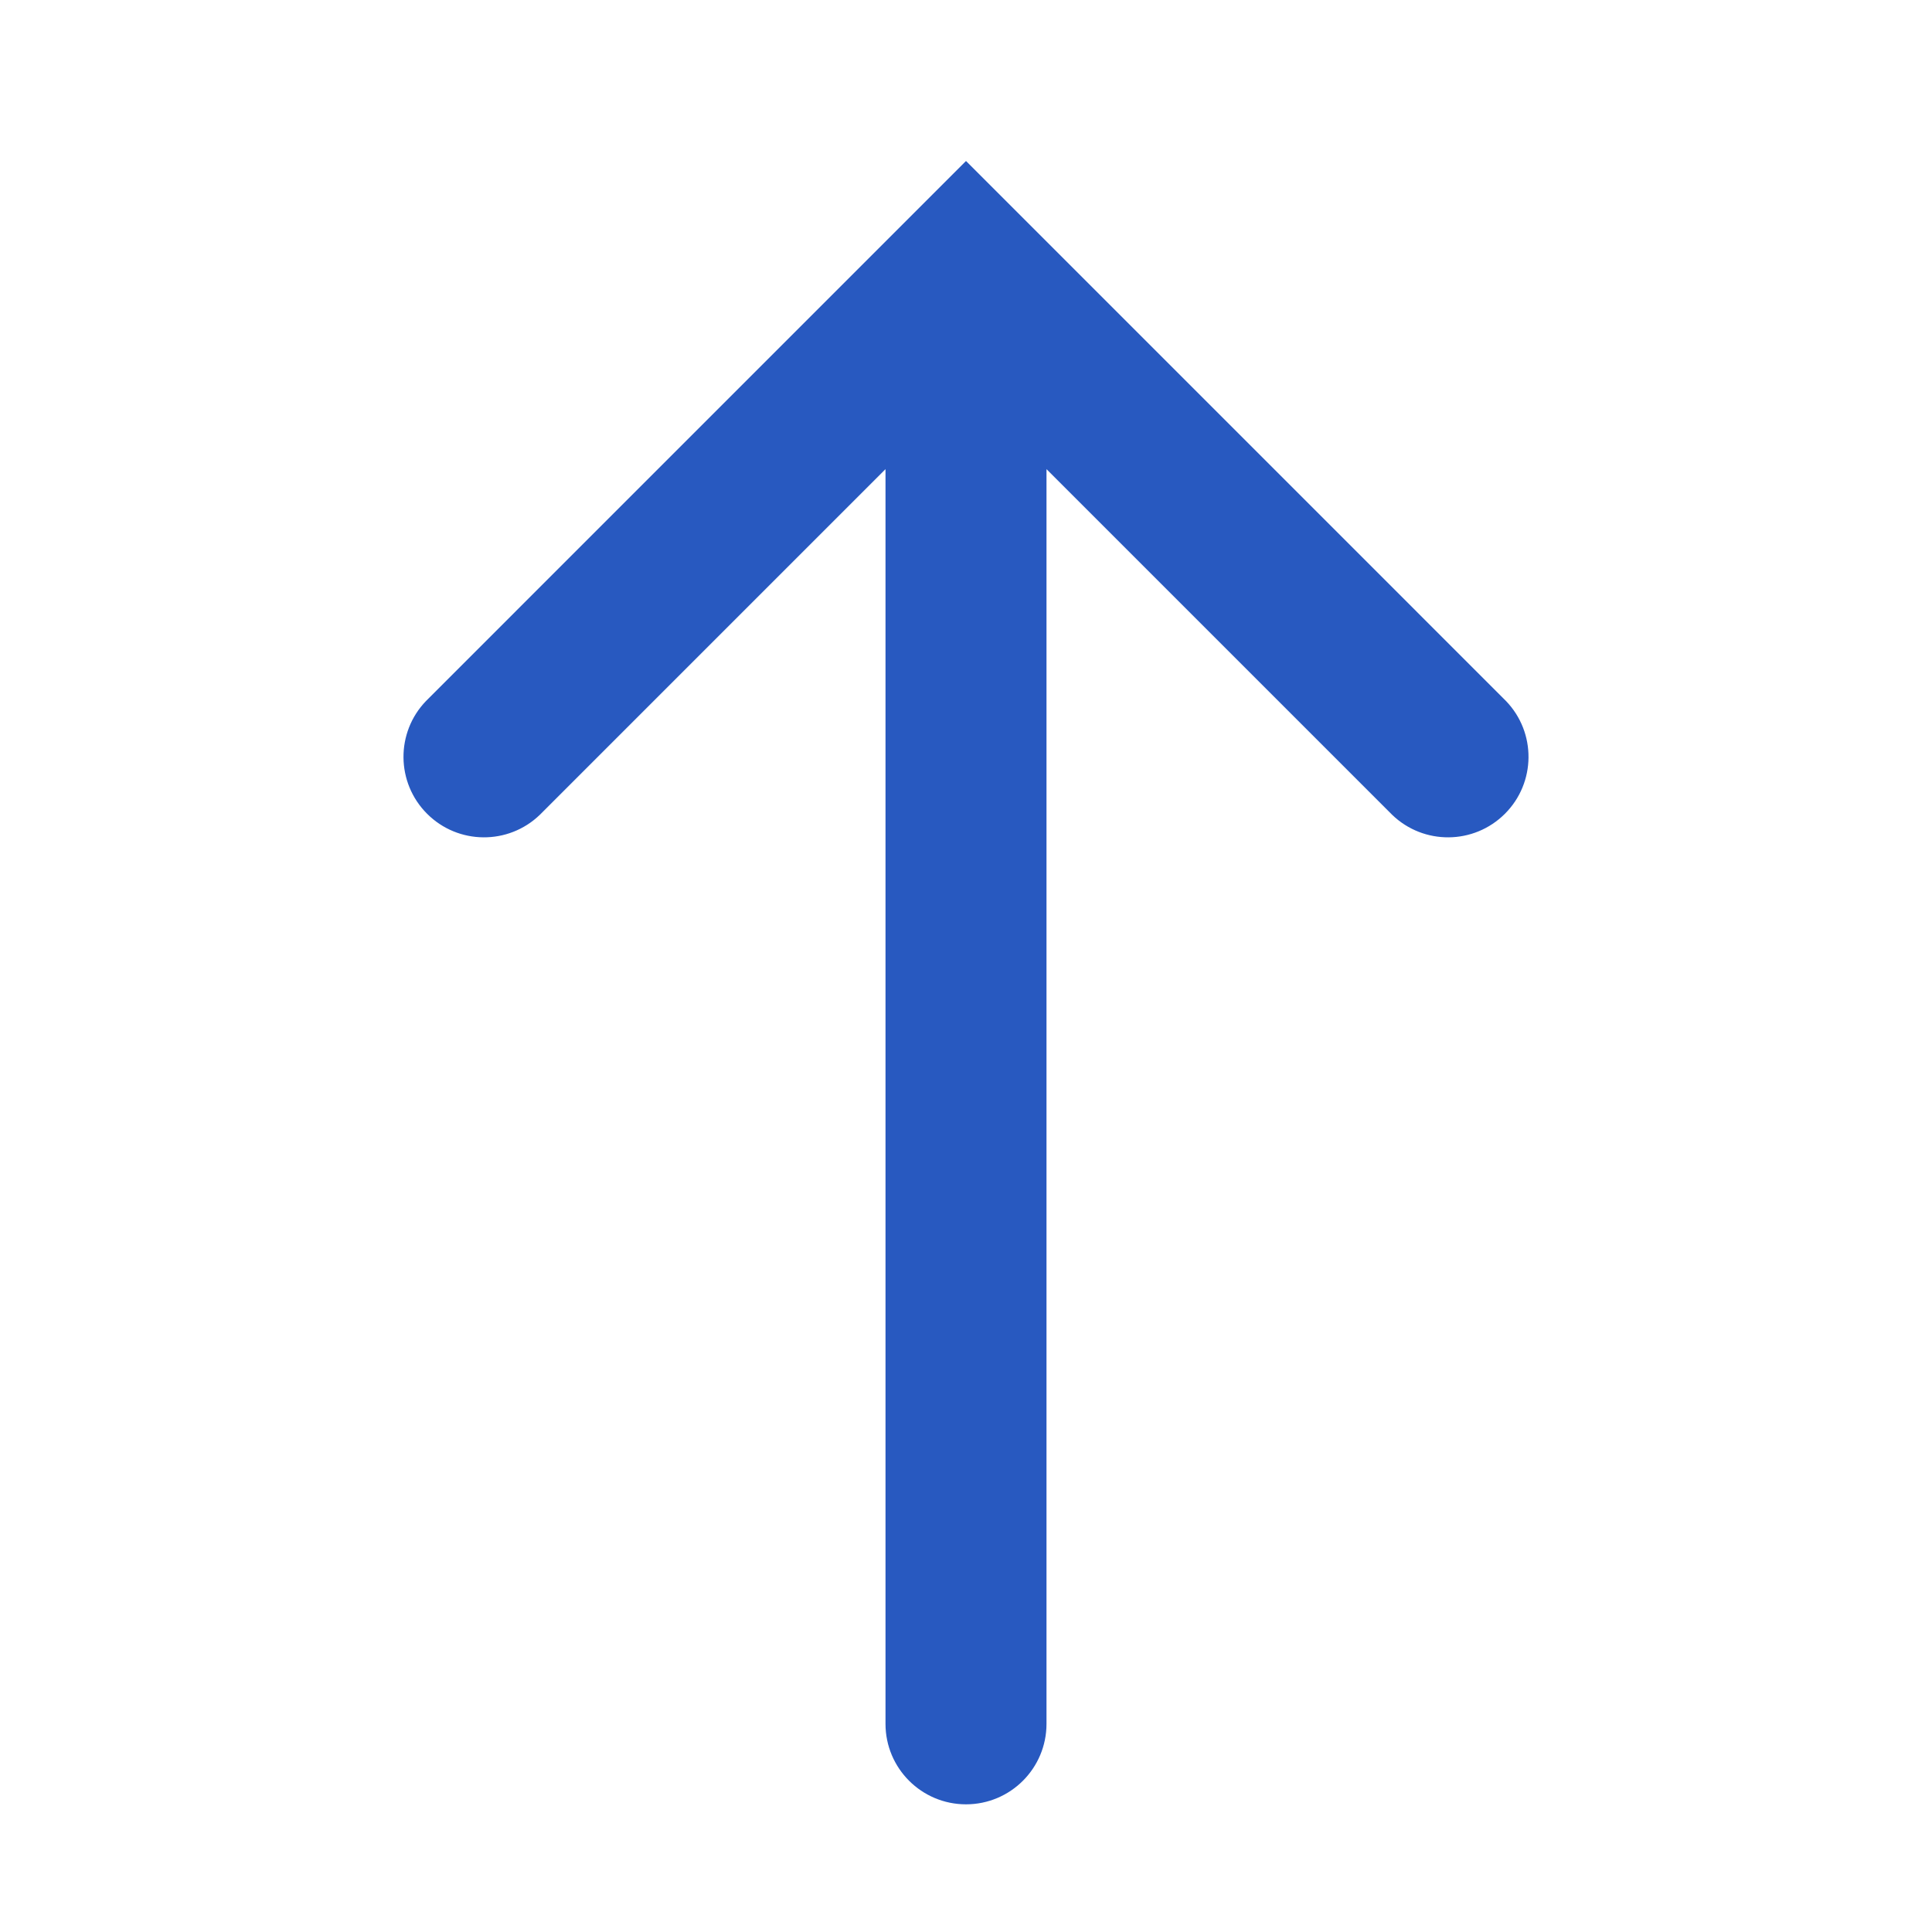
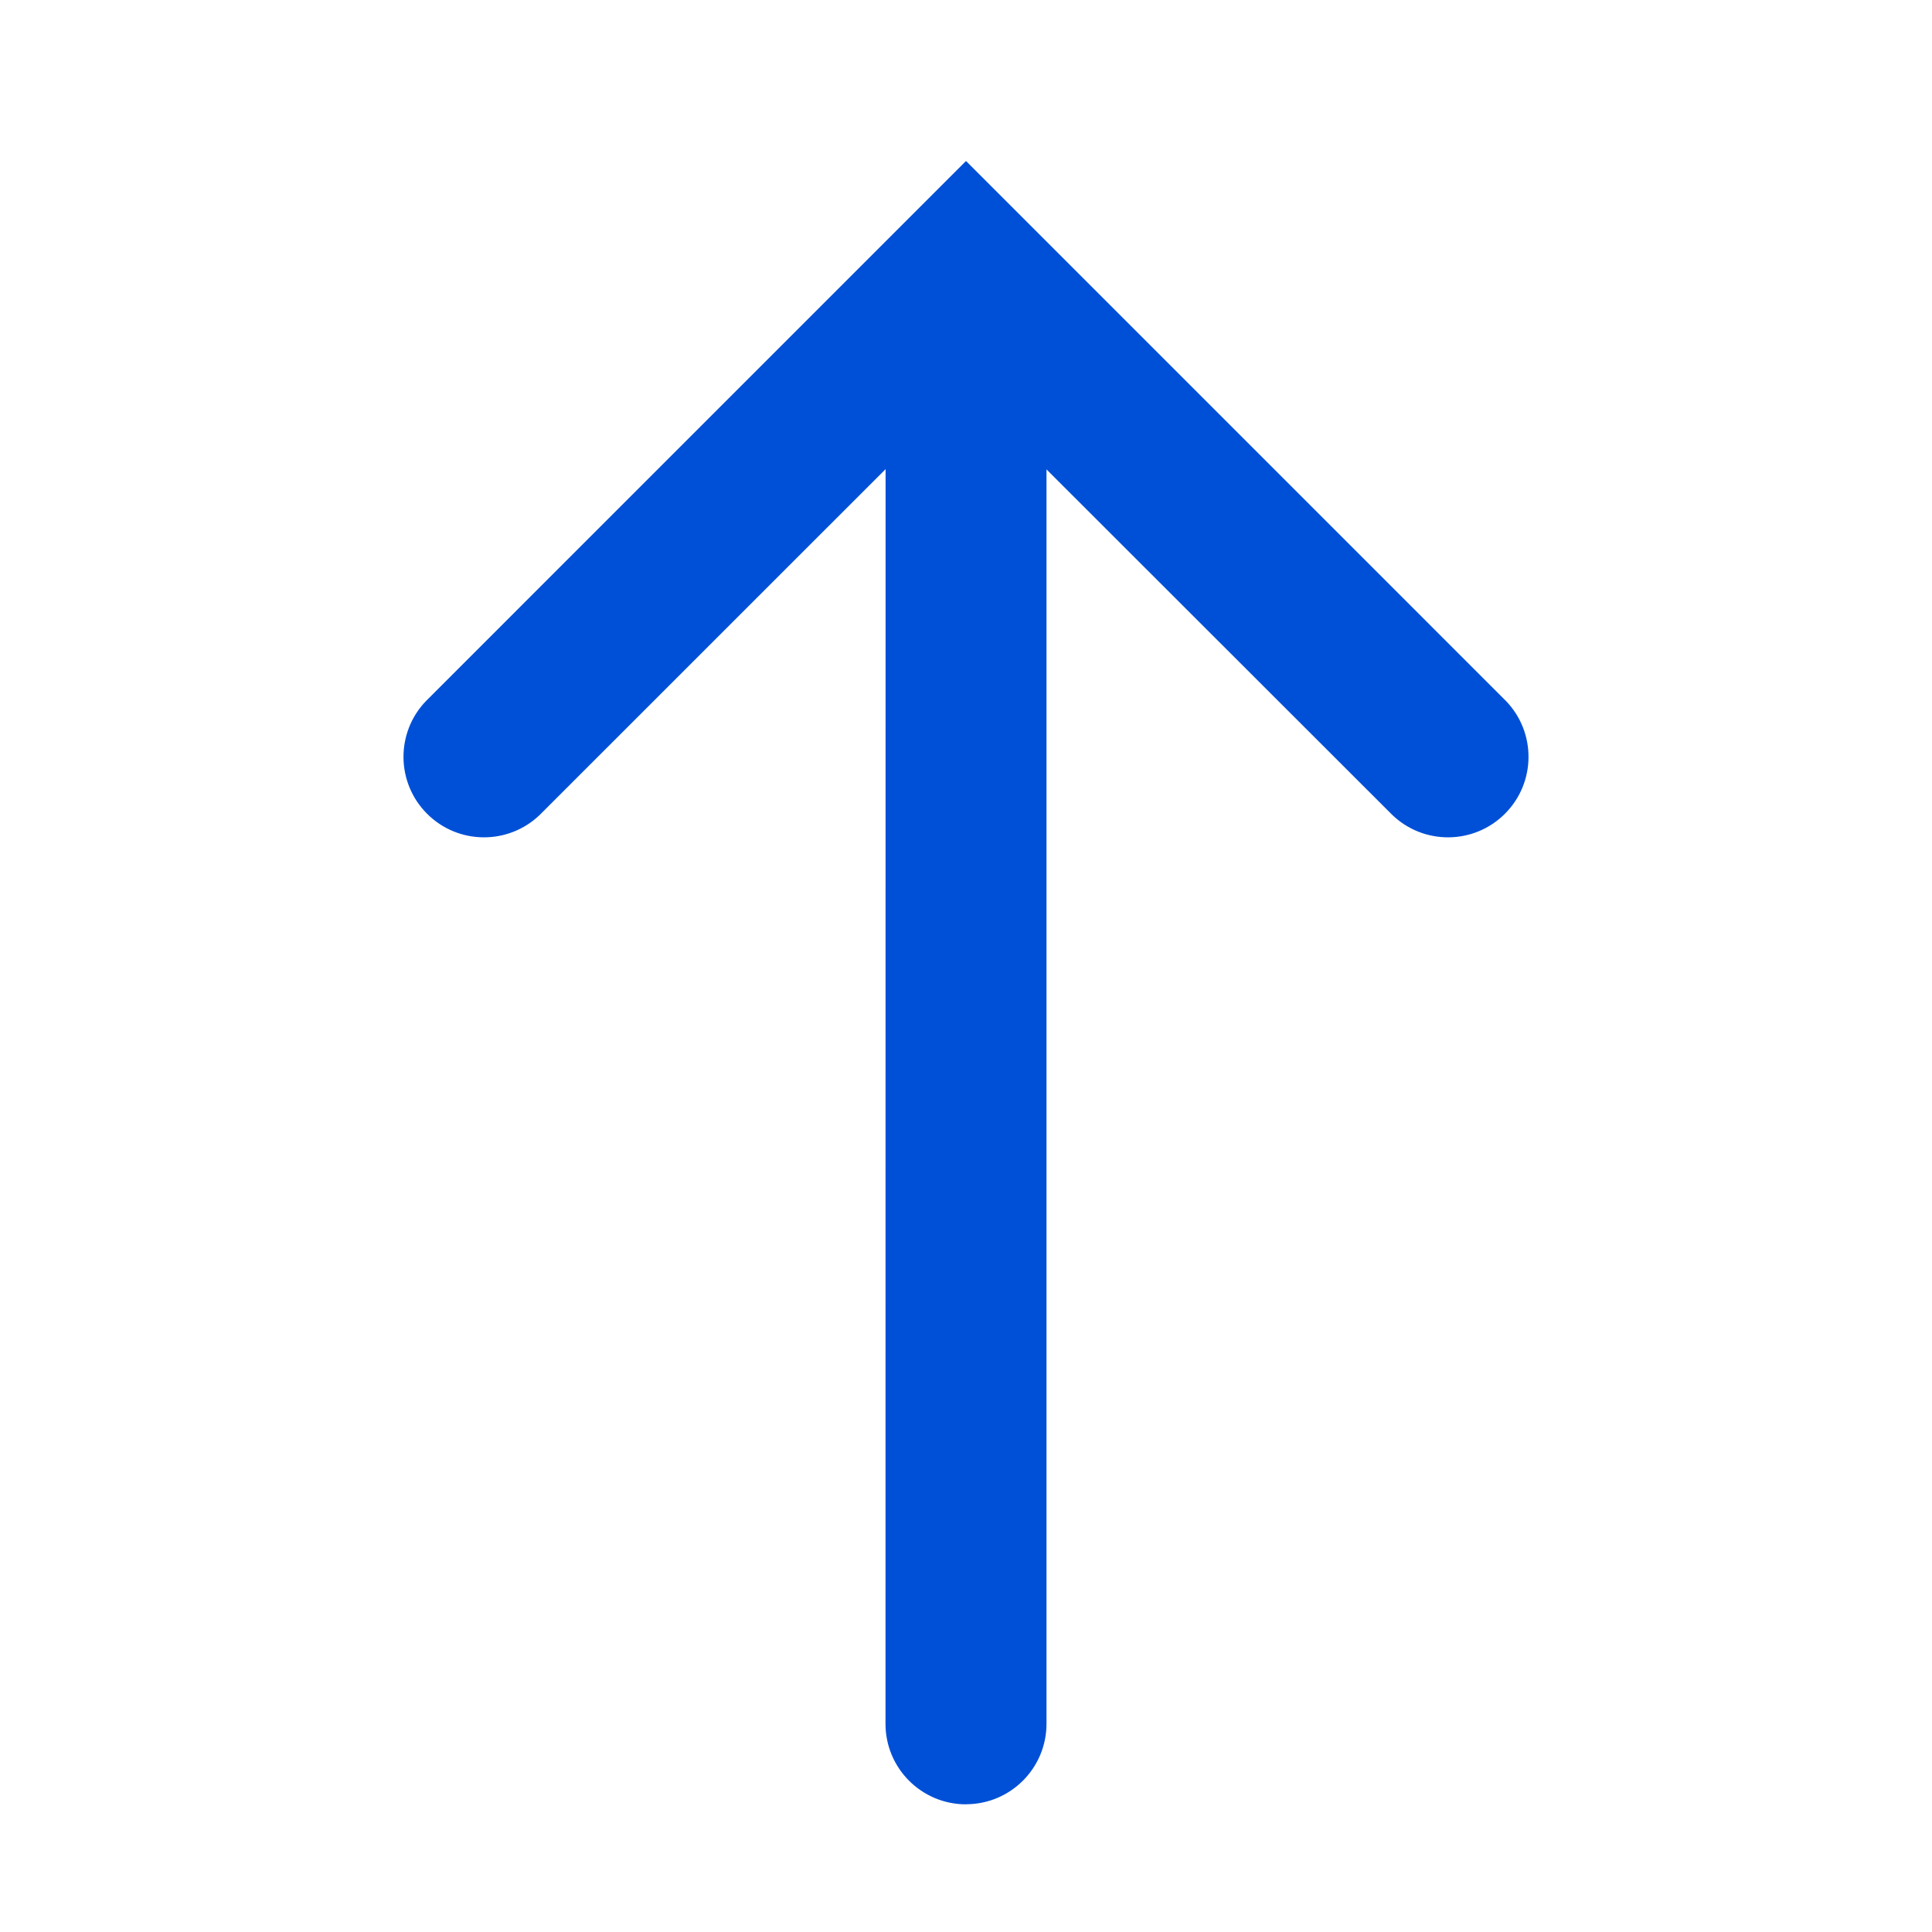
- <svg xmlns="http://www.w3.org/2000/svg" width="24" height="24">
-   <path d="M11 5.828l-4.293 4.293a1 1 0 0 1-1.414-1.414L12 2l6.707 6.707a1 1 0 0 1-1.414 1.414L13 5.828v15.586a1 1 0 0 1-2 0V5.828z" fill="#2859C0" fill-rule="evenodd" />
+ <svg xmlns="http://www.w3.org/2000/svg" width="24" height="24" viewBox="0 0 24 24">
+   <path fill="#0050D7" fill-rule="evenodd" d="M12 22.414a1 1 0 0 1-1-1l.001-15.586-4.294 4.293a1 1 0 0 1-1.414-1.414L12 2l.7.7.015.015 5.992 5.992a1 1 0 0 1-1.414 1.414L13 5.831 13 21.413a1 1 0 0 1-1 1z" />
</svg>
